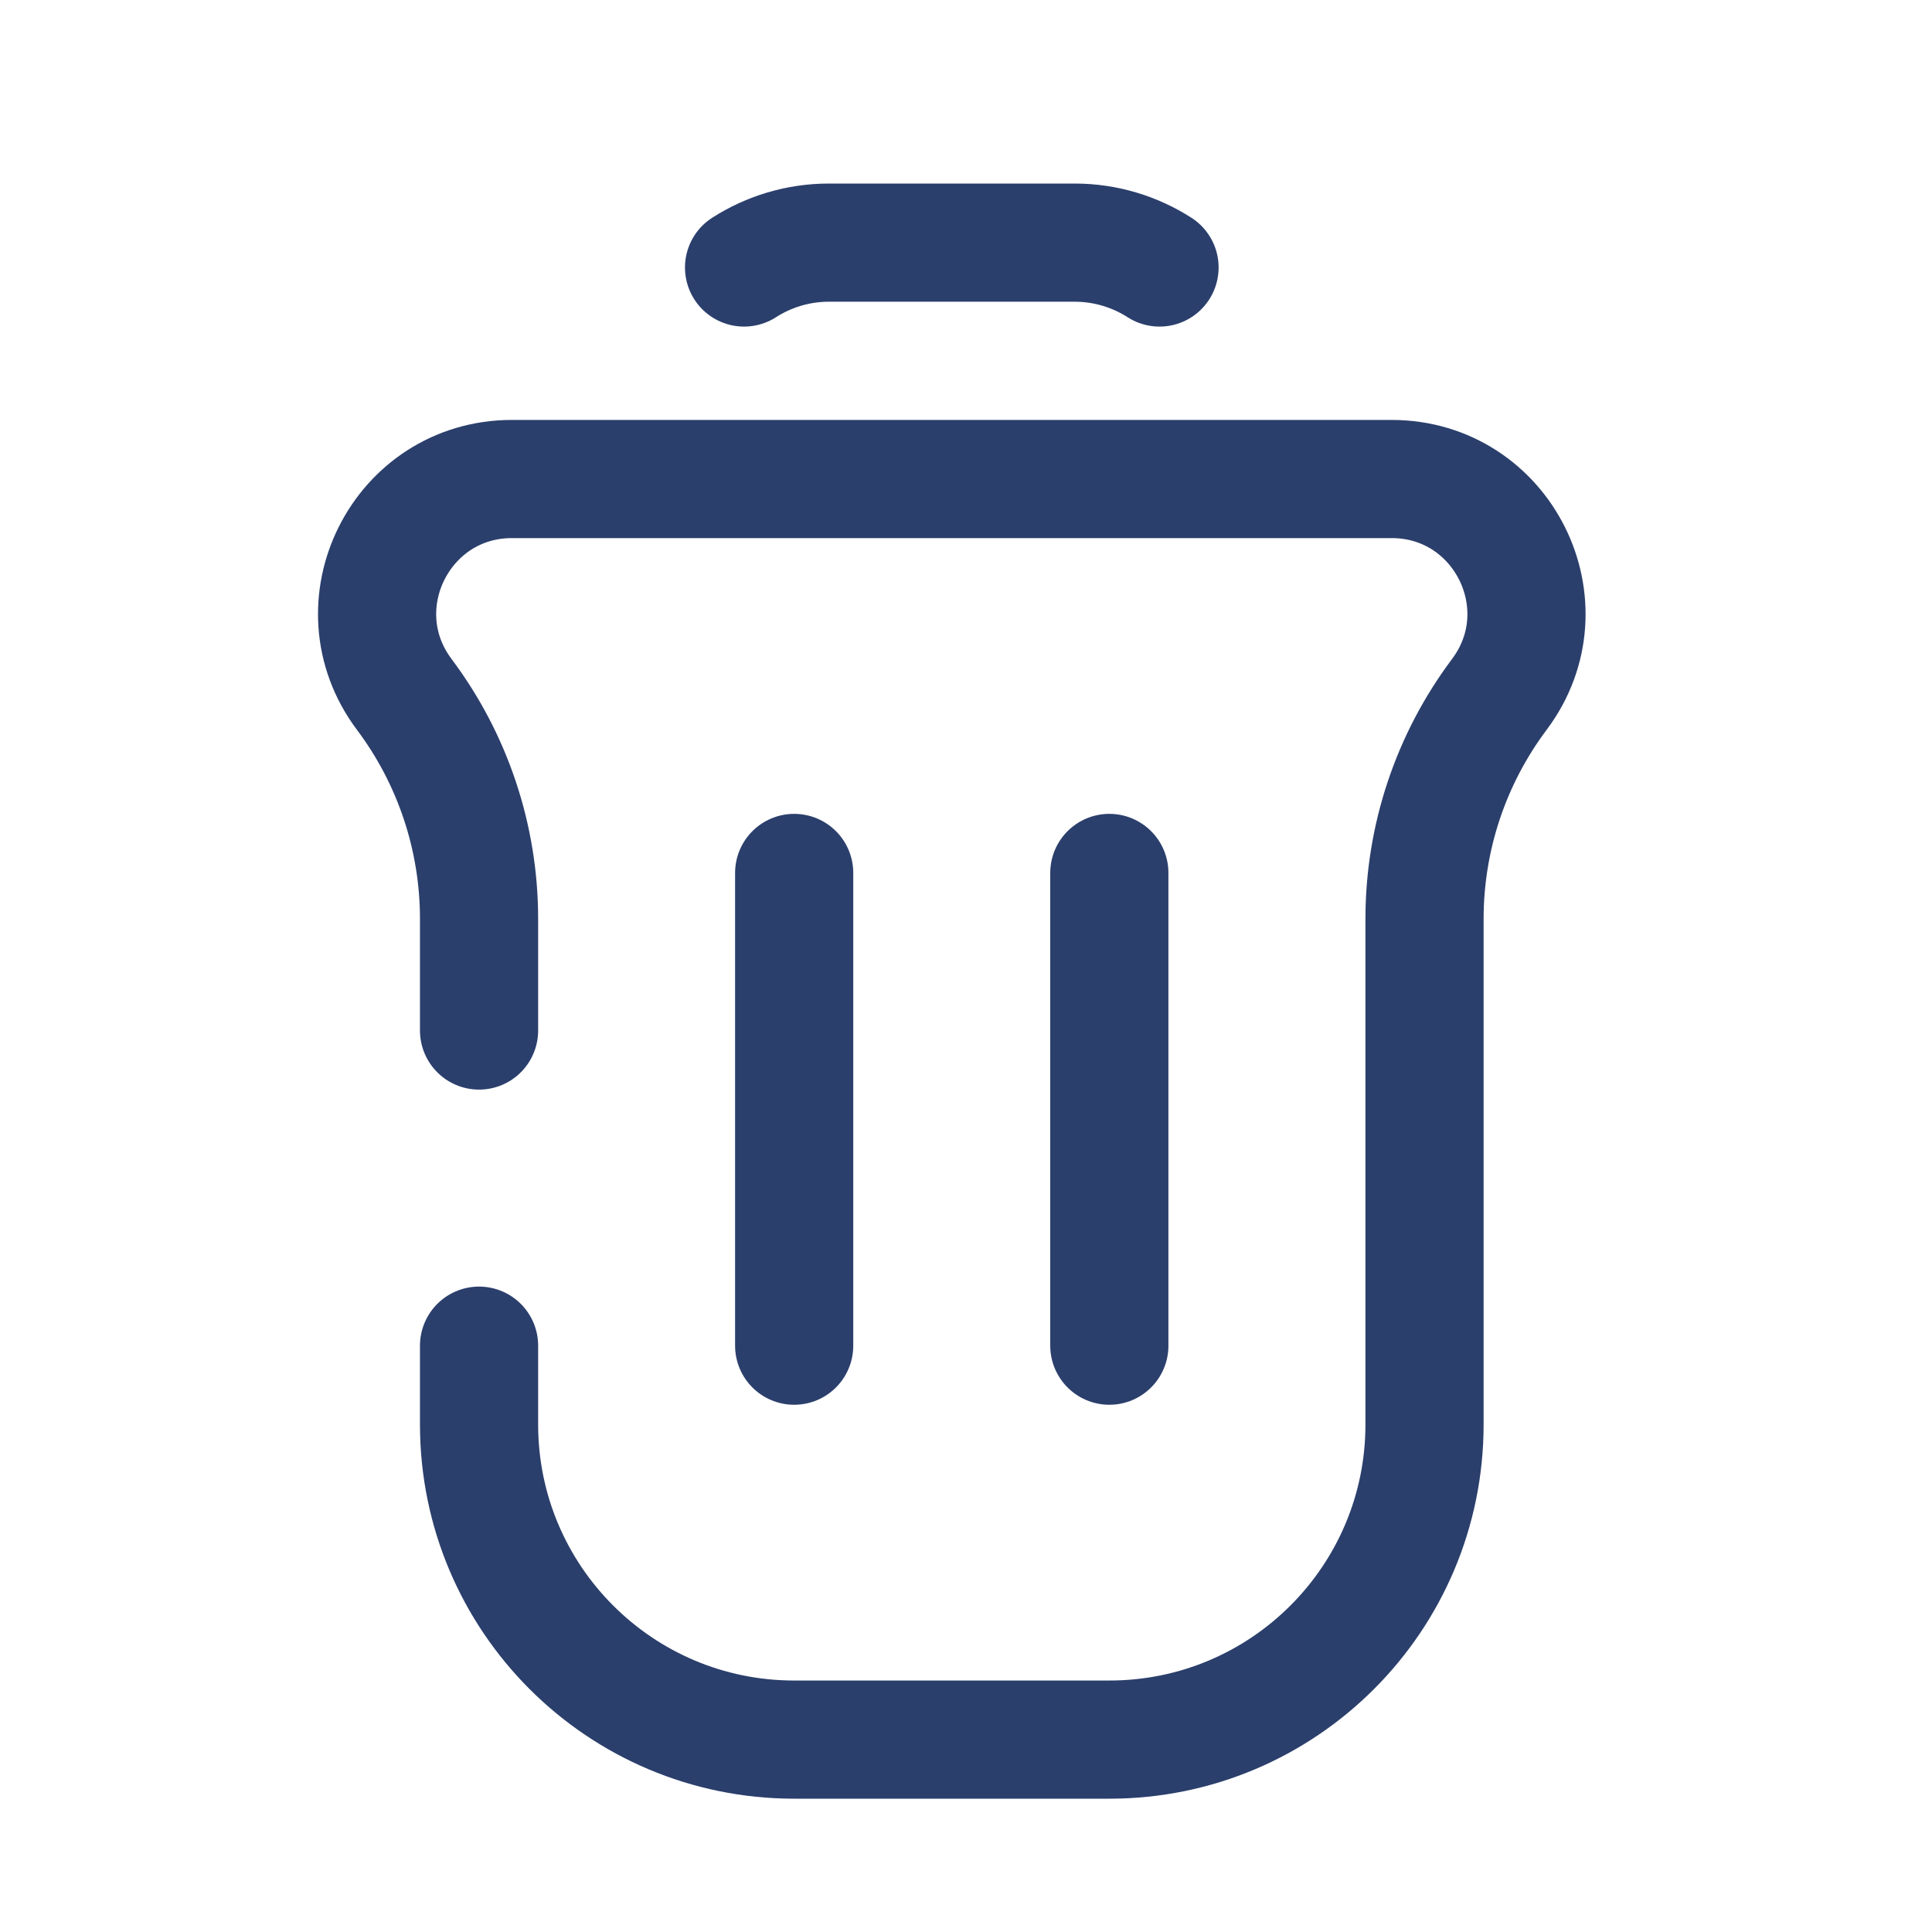
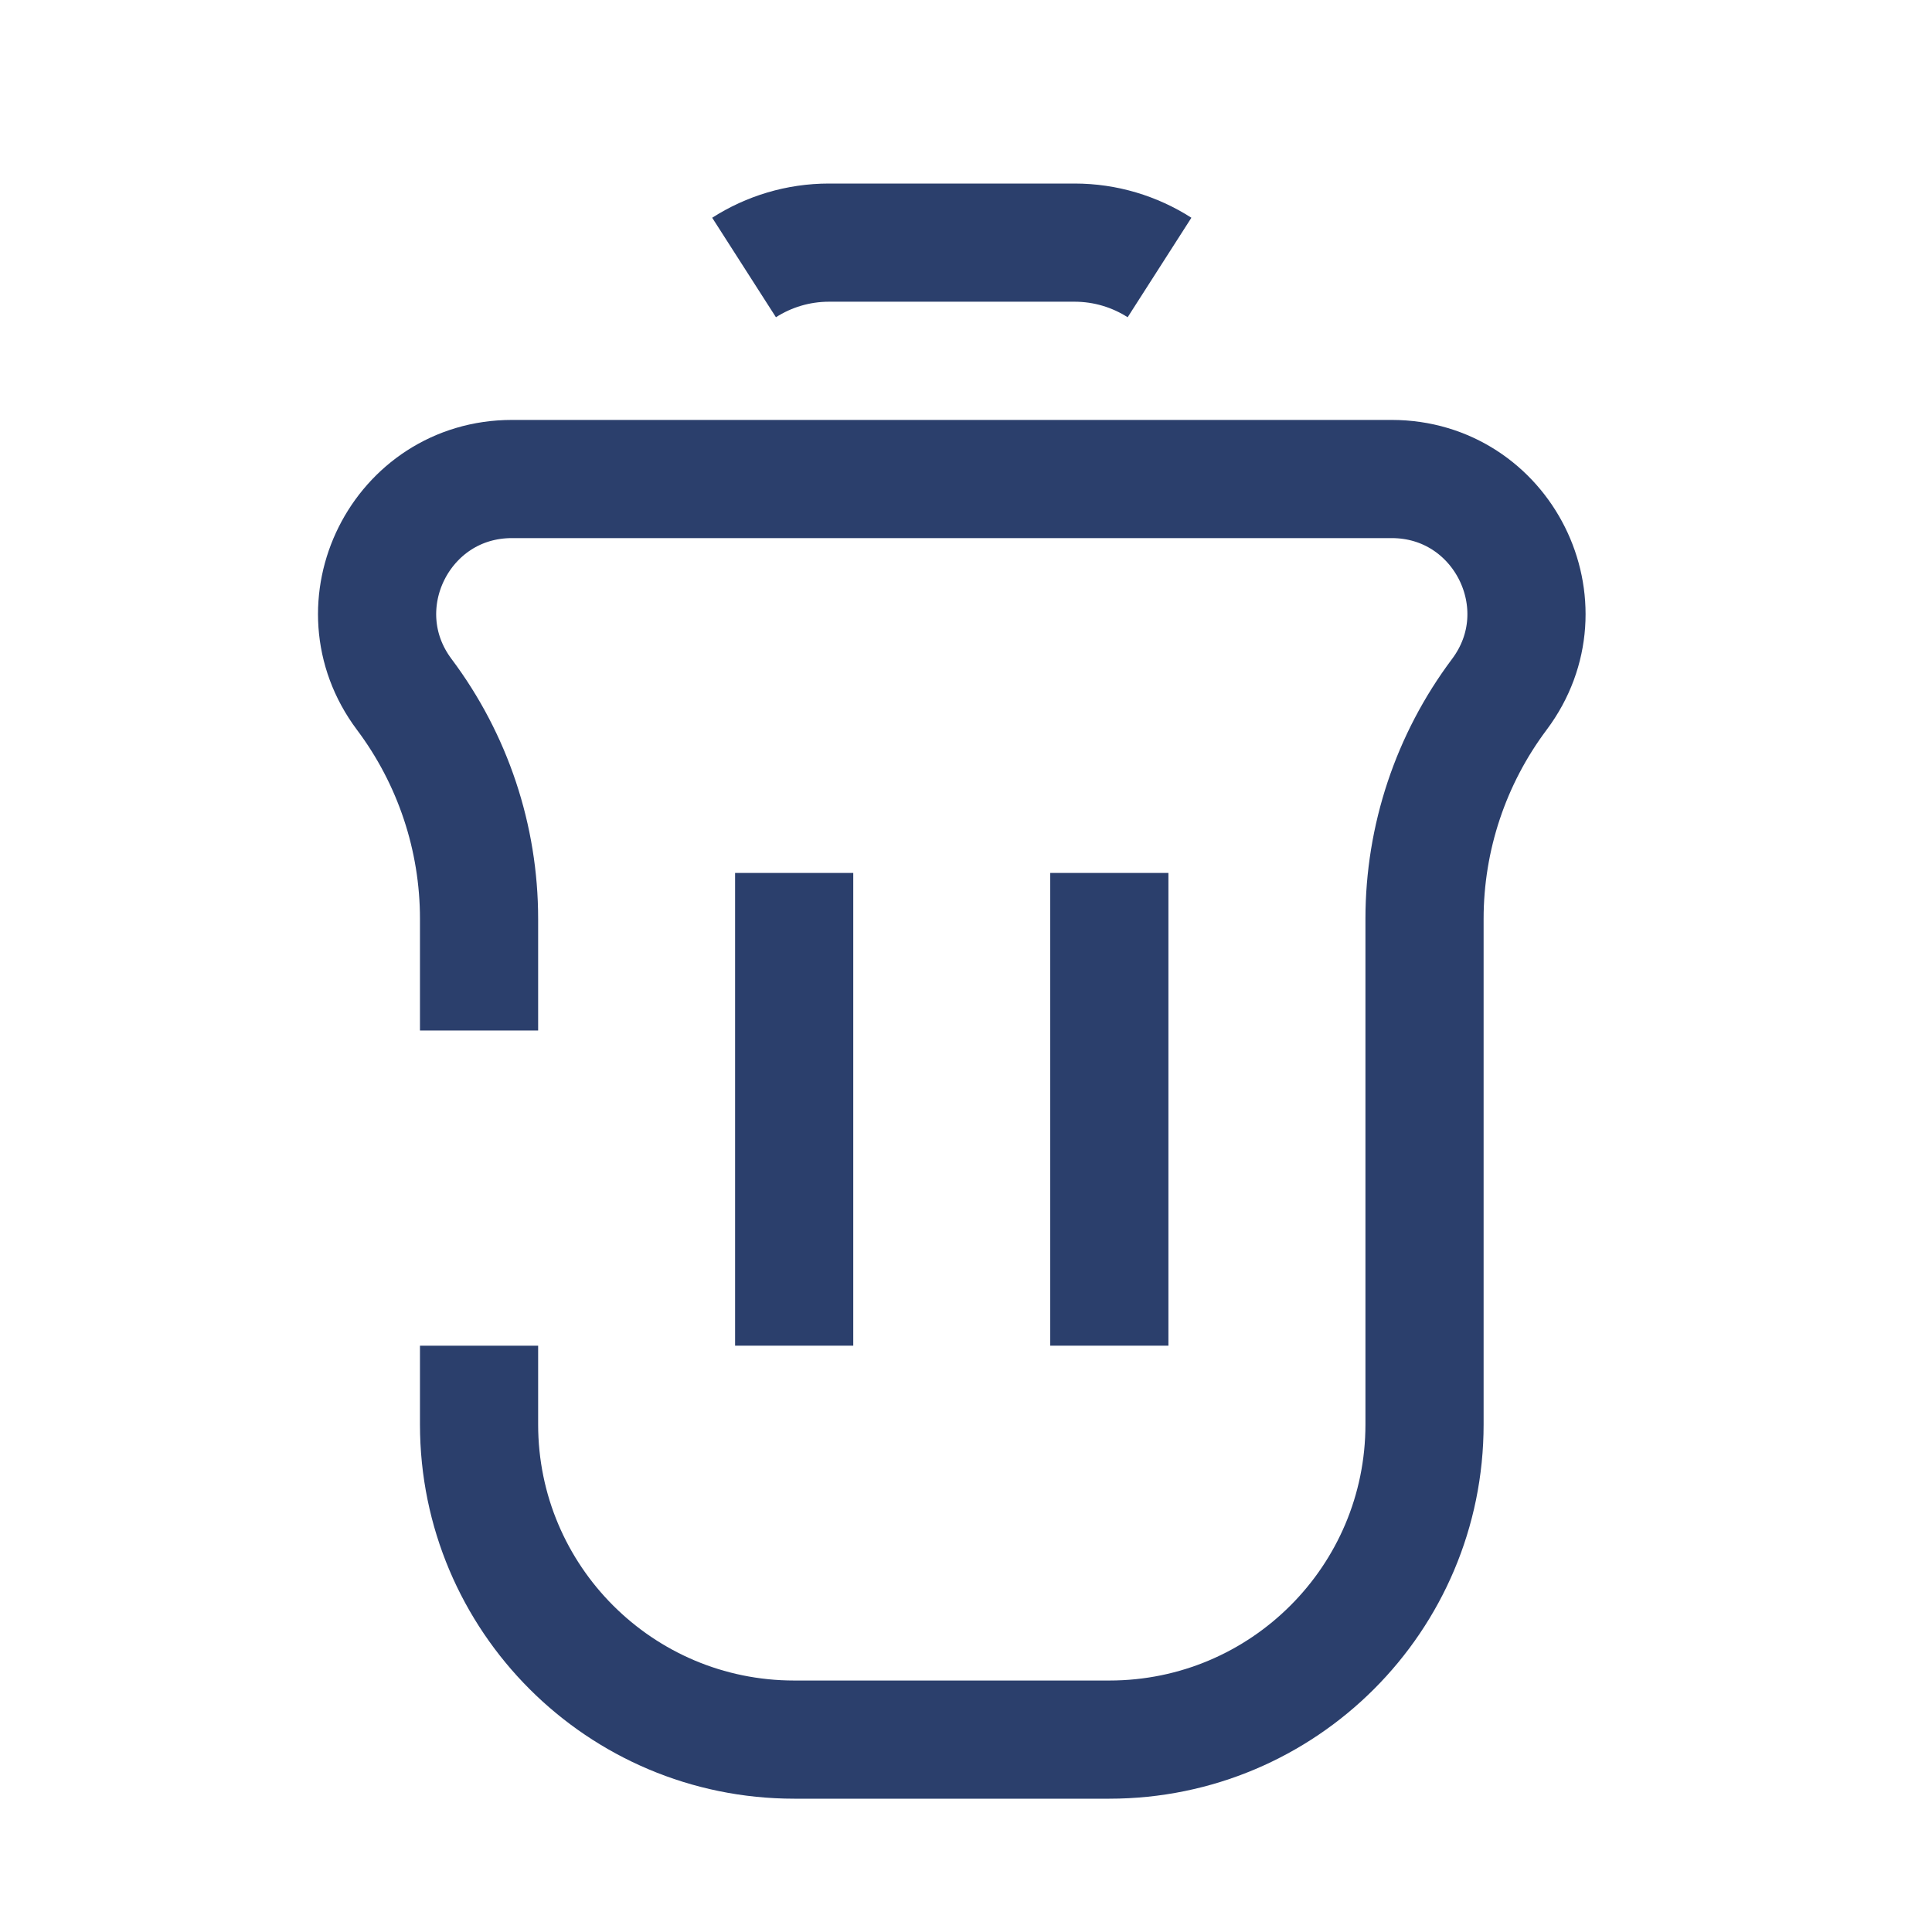
<svg xmlns="http://www.w3.org/2000/svg" width="48" height="48" viewBox="0 0 48 48" fill="none">
-   <path d="M11.902 25.603V22.828C11.902 20.817 11.25 18.861 10.044 17.253V17.253C8.39 15.047 9.963 11.901 12.72 11.901H34.574C37.331 11.901 38.904 15.047 37.25 17.253V17.253C36.044 18.861 35.392 20.817 35.392 22.828V35.39C35.392 39.715 31.886 43.22 27.562 43.22H19.732C15.408 43.22 11.902 39.715 11.902 35.39V33.433" stroke="#2B3F6C" stroke-width="2.936" stroke-linecap="round" />
-   <path d="M27.561 33.433L27.561 21.688" stroke="#2B3F6C" stroke-width="2.936" stroke-linecap="round" stroke-linejoin="round" />
-   <path d="M19.731 33.433L19.731 21.688" stroke="#2B3F6C" stroke-width="2.936" stroke-linecap="round" stroke-linejoin="round" />
-   <path d="M28.808 6.646C28.193 6.252 27.465 6.028 26.698 6.028H20.596C19.829 6.028 19.101 6.252 18.486 6.646" stroke="#2B3F6C" stroke-width="2.936" stroke-linecap="round" />
+   <path d="M11.902 25.603V22.828C11.902 20.817 11.25 18.861 10.044 17.253V17.253C8.39 15.047 9.963 11.901 12.72 11.901H34.574C37.331 11.901 38.904 15.047 37.25 17.253V17.253C36.044 18.861 35.392 20.817 35.392 22.828V35.39C35.392 39.715 31.886 43.22 27.562 43.22H19.732C15.408 43.22 11.902 39.715 11.902 35.39V33.433" stroke="#2B3F6C" stroke-width="2.936" strokeLinecap="round" />
+   <path d="M27.561 33.433L27.561 21.688" stroke="#2B3F6C" stroke-width="2.936" strokeLinecap="round" strokeLinejoin="round" />
+   <path d="M19.731 33.433L19.731 21.688" stroke="#2B3F6C" stroke-width="2.936" strokeLinecap="round" strokeLinejoin="round" />
+   <path d="M28.808 6.646C28.193 6.252 27.465 6.028 26.698 6.028H20.596C19.829 6.028 19.101 6.252 18.486 6.646" stroke="#2B3F6C" stroke-width="2.936" strokeLinecap="round" />
</svg>
